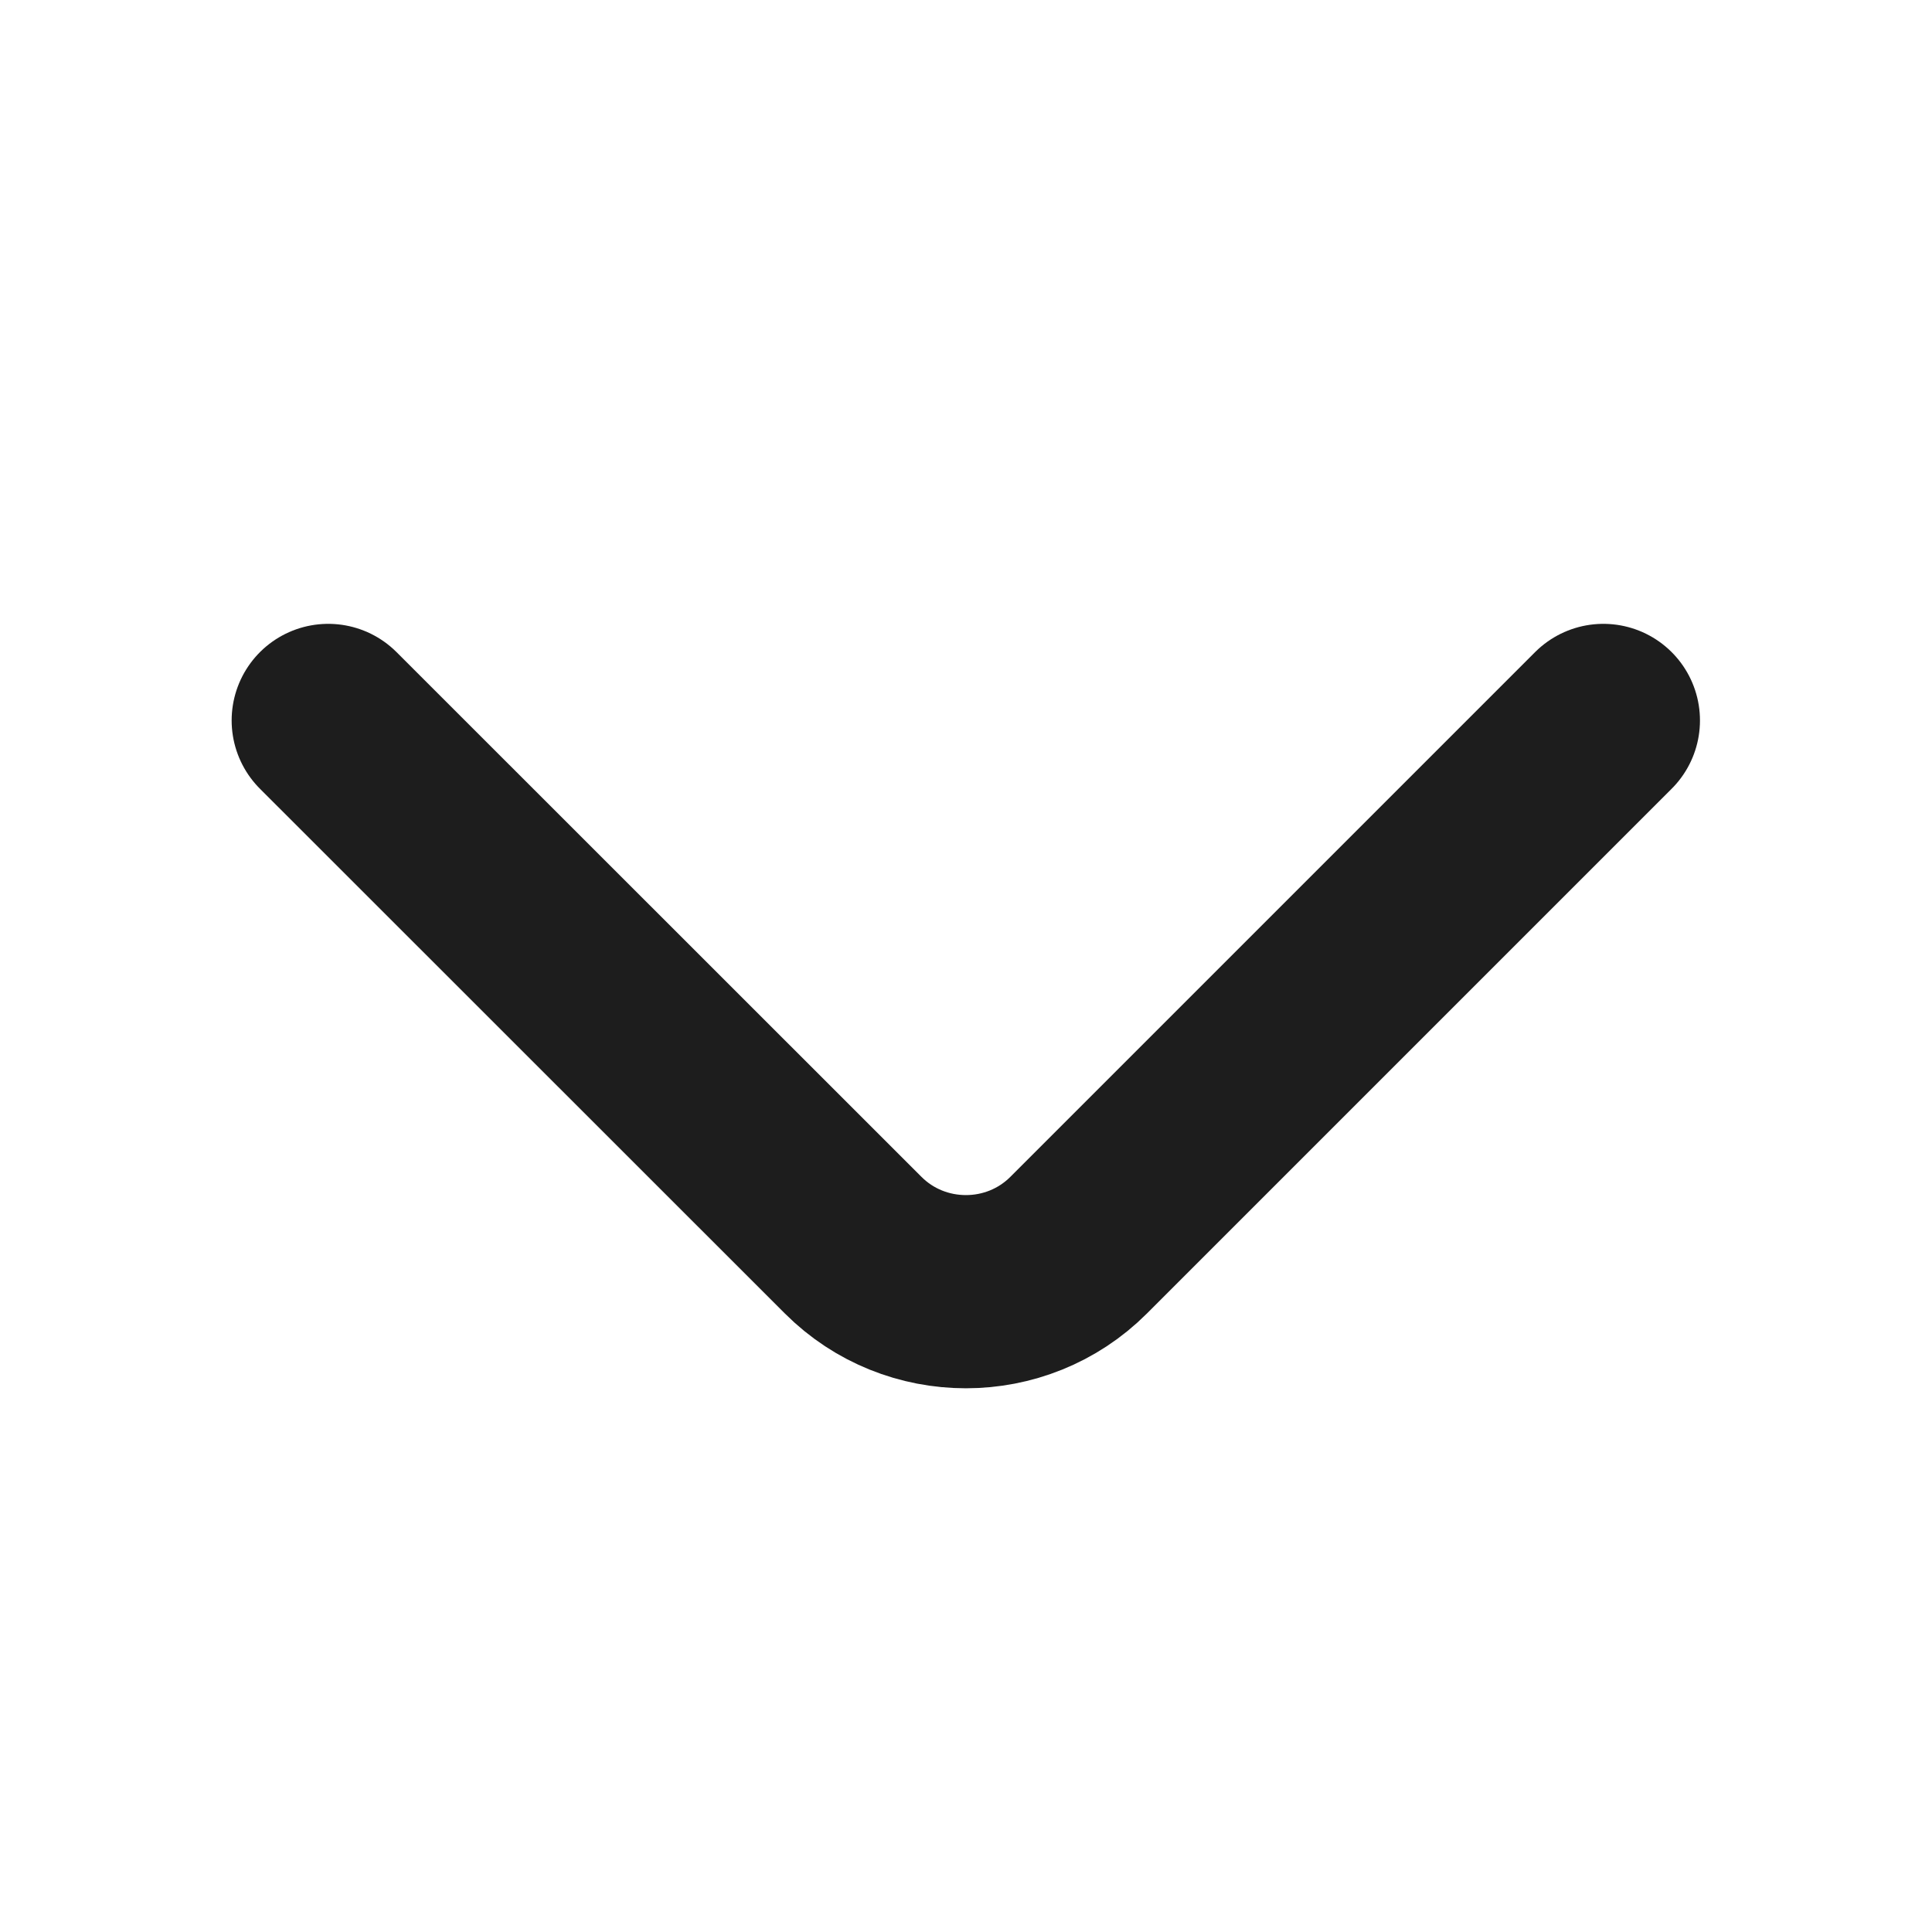
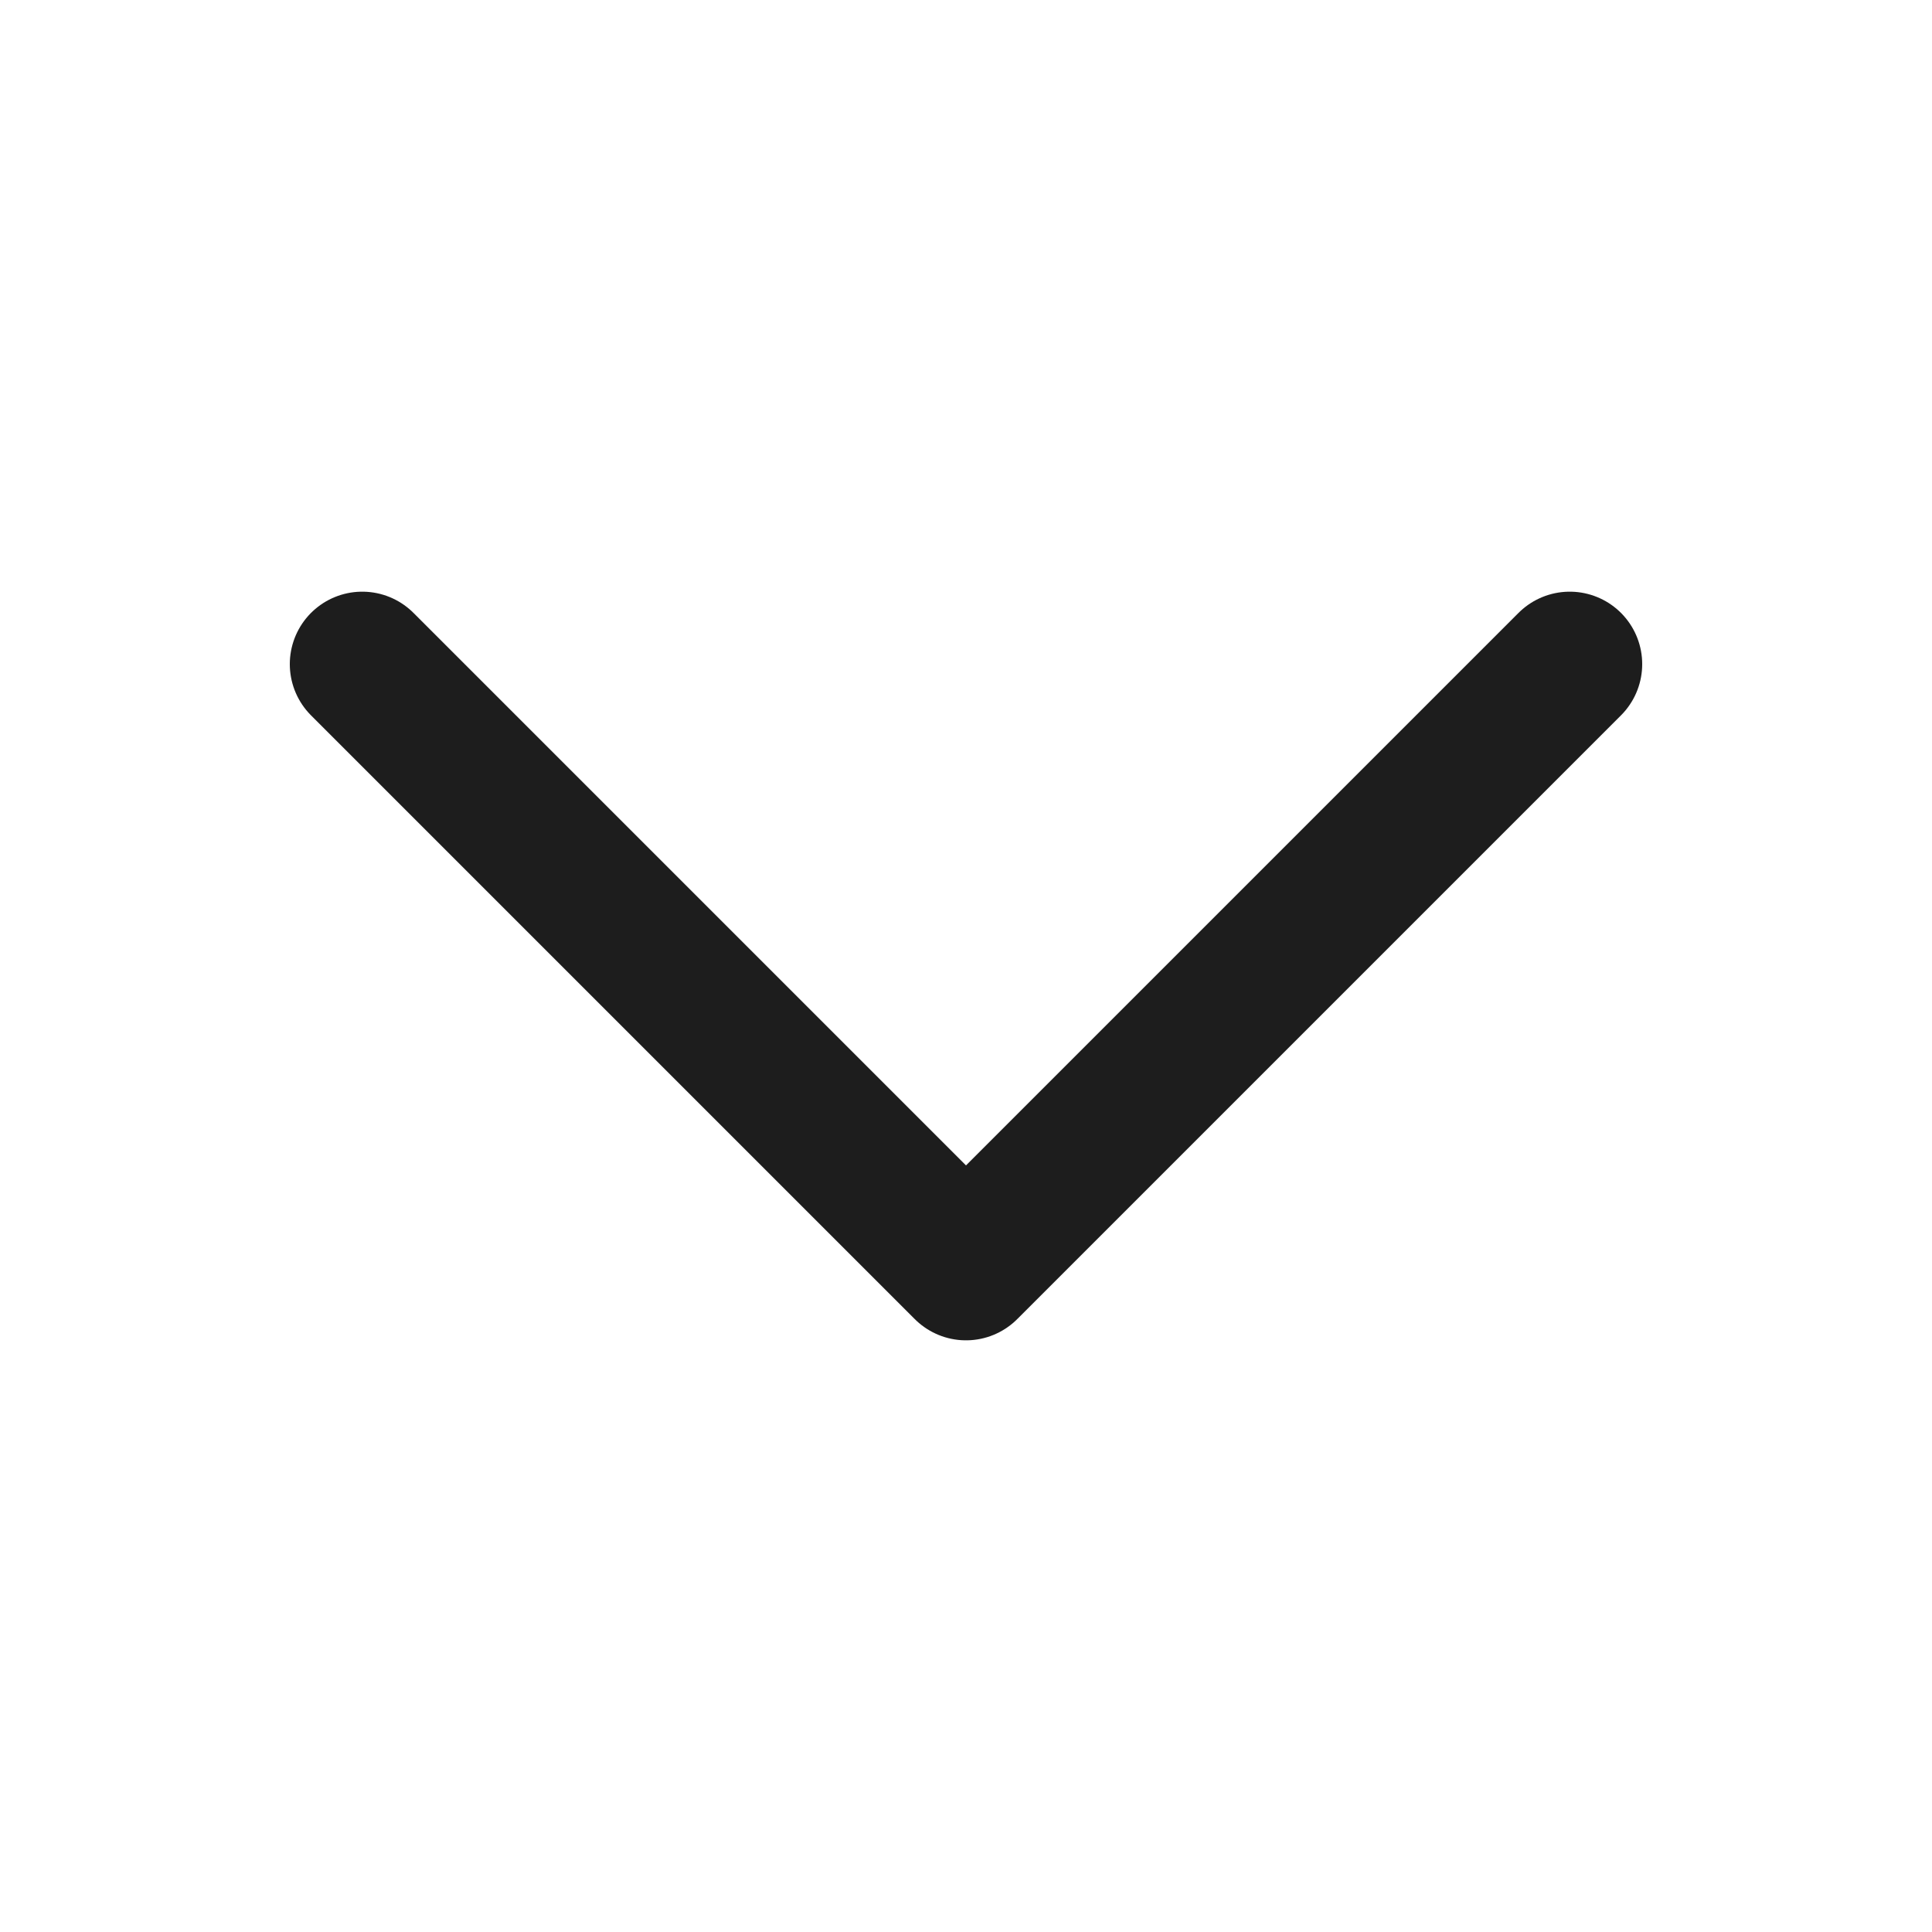
- <svg xmlns="http://www.w3.org/2000/svg" width="10" height="10" viewBox="0 0 10 10" fill="none">
-   <path d="M8.299 3.729L5.583 6.445C5.262 6.766 4.737 6.766 4.416 6.445L1.699 3.729" stroke="#1D1D1D" stroke-miterlimit="10" stroke-linecap="round" stroke-linejoin="round" />
+ <svg xmlns="http://www.w3.org/2000/svg" width="16" height="16" viewBox="0 0 16 16" fill="none">
+   <path d="M3 5.5L8 10.5L13 5.5" stroke="#1D1D1D" stroke-width="1.2" stroke-linecap="round" stroke-linejoin="round" />
</svg>
